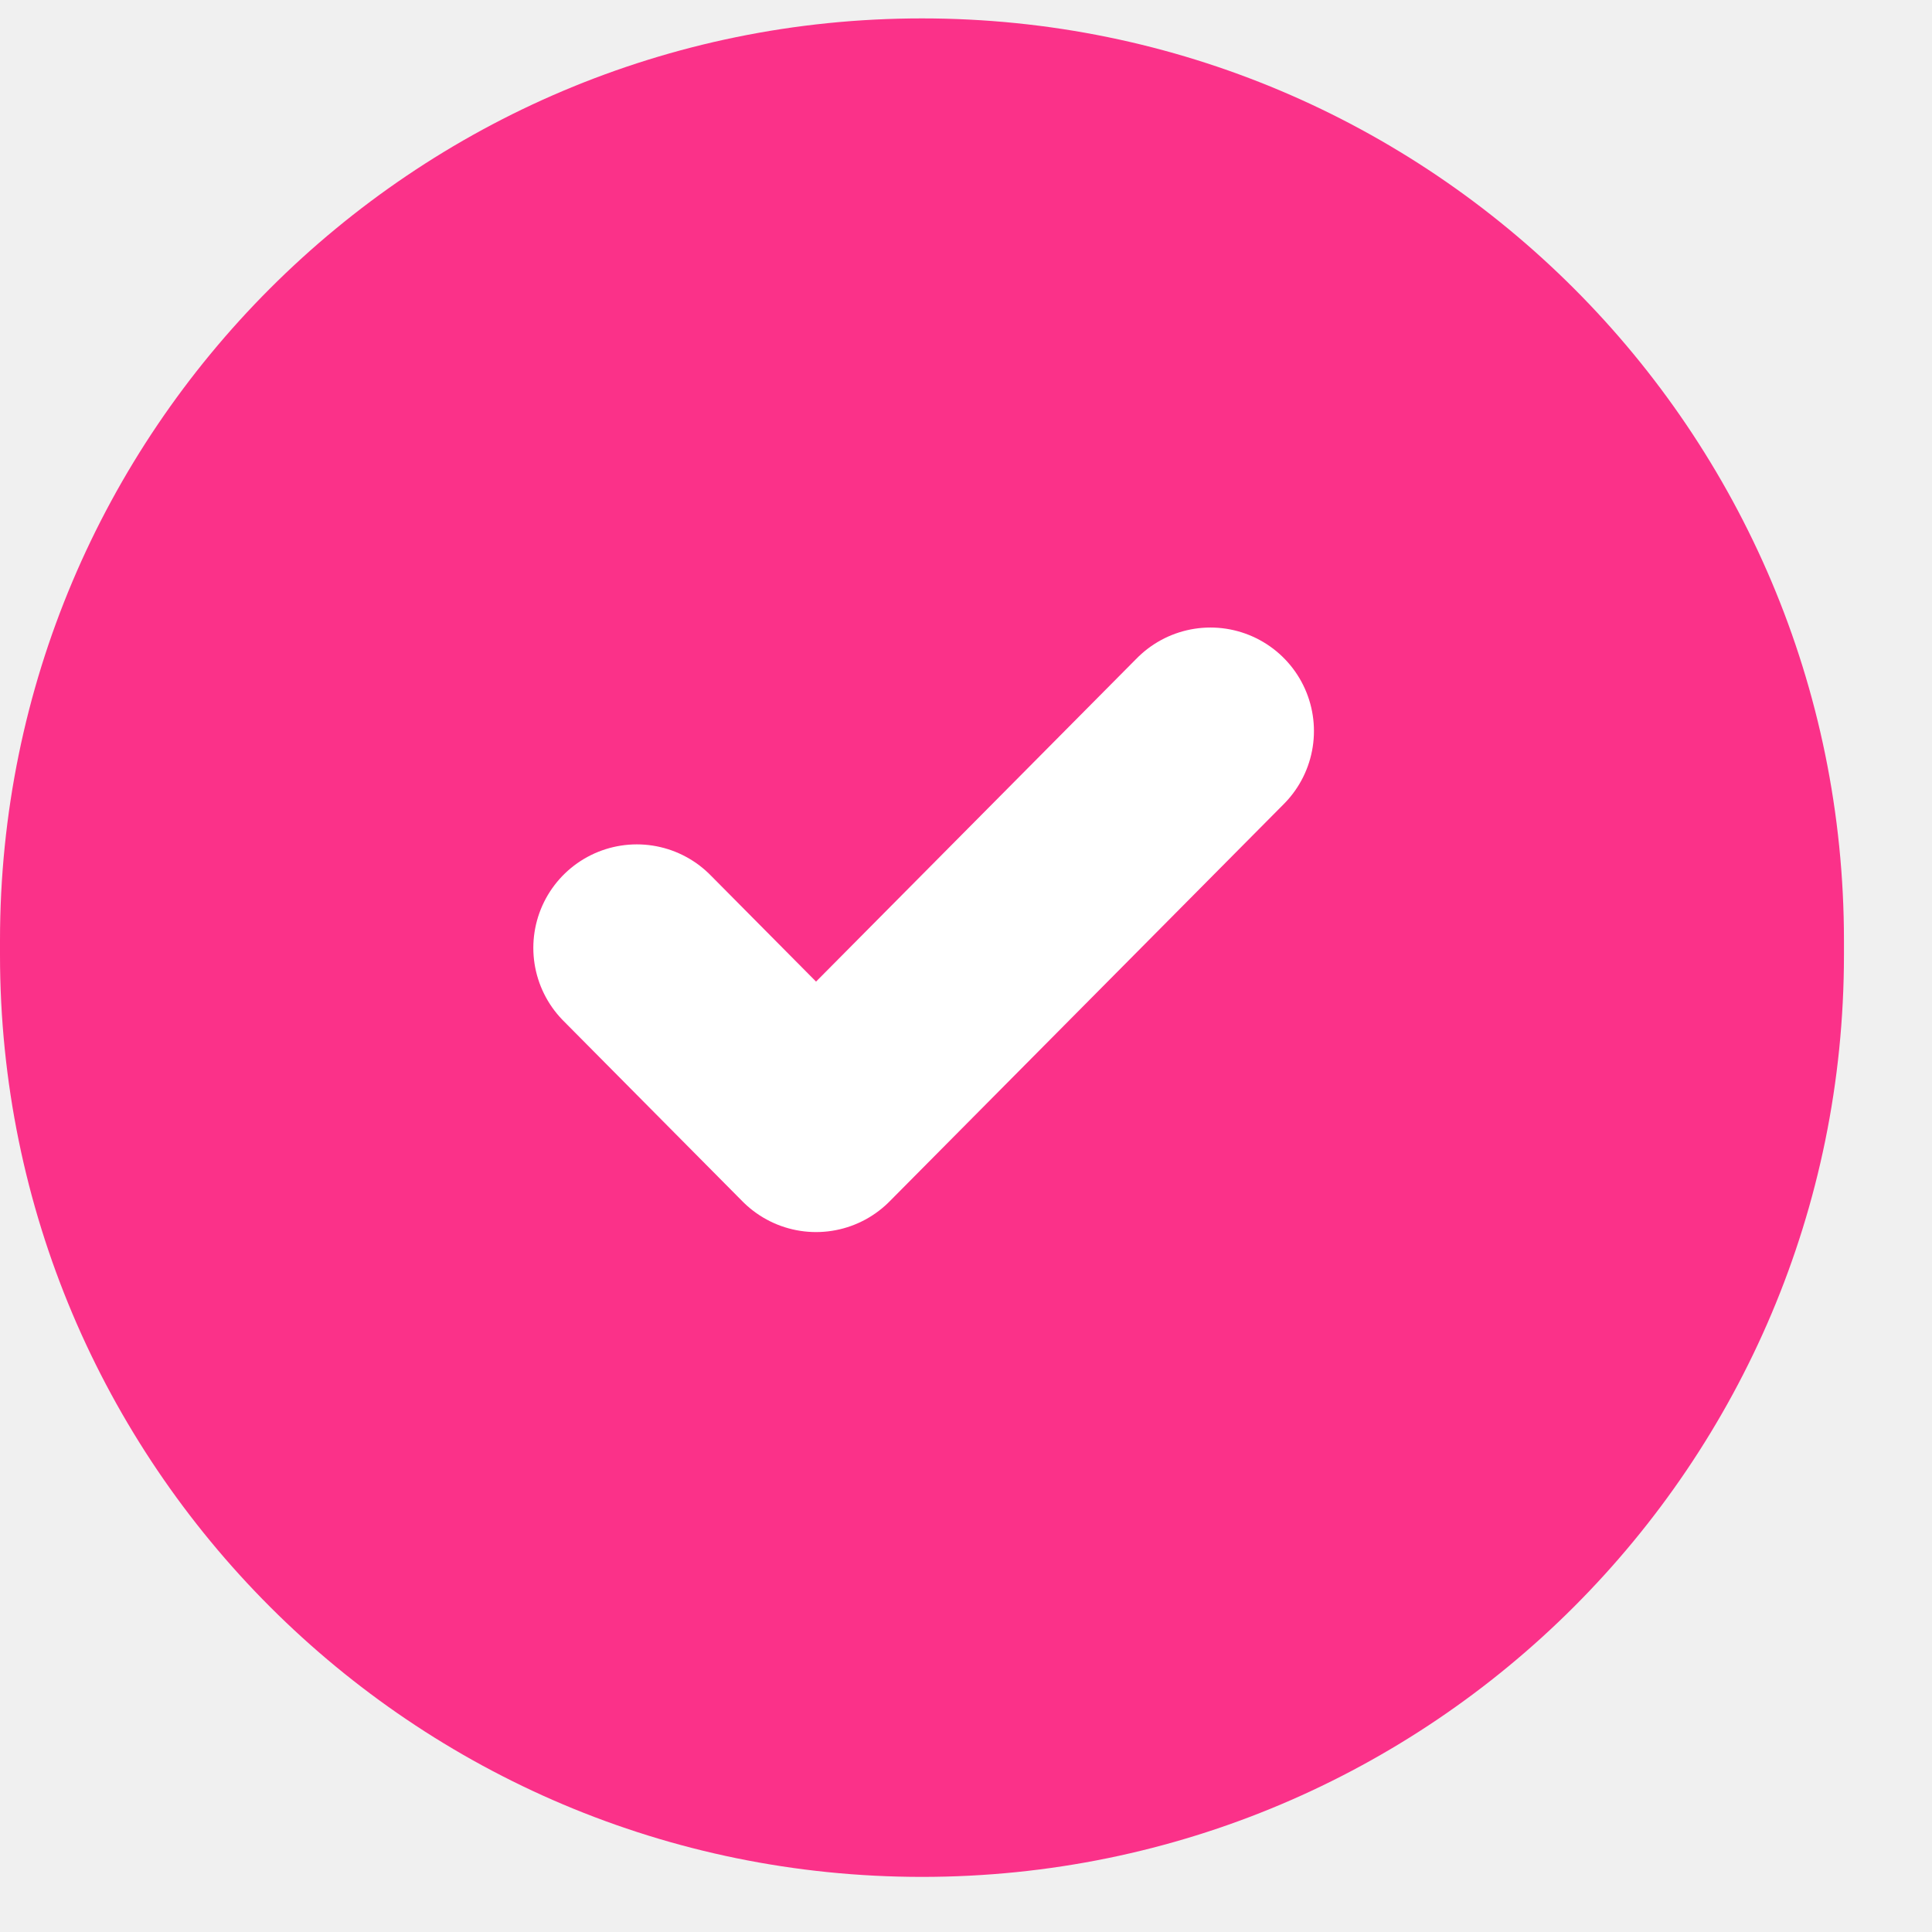
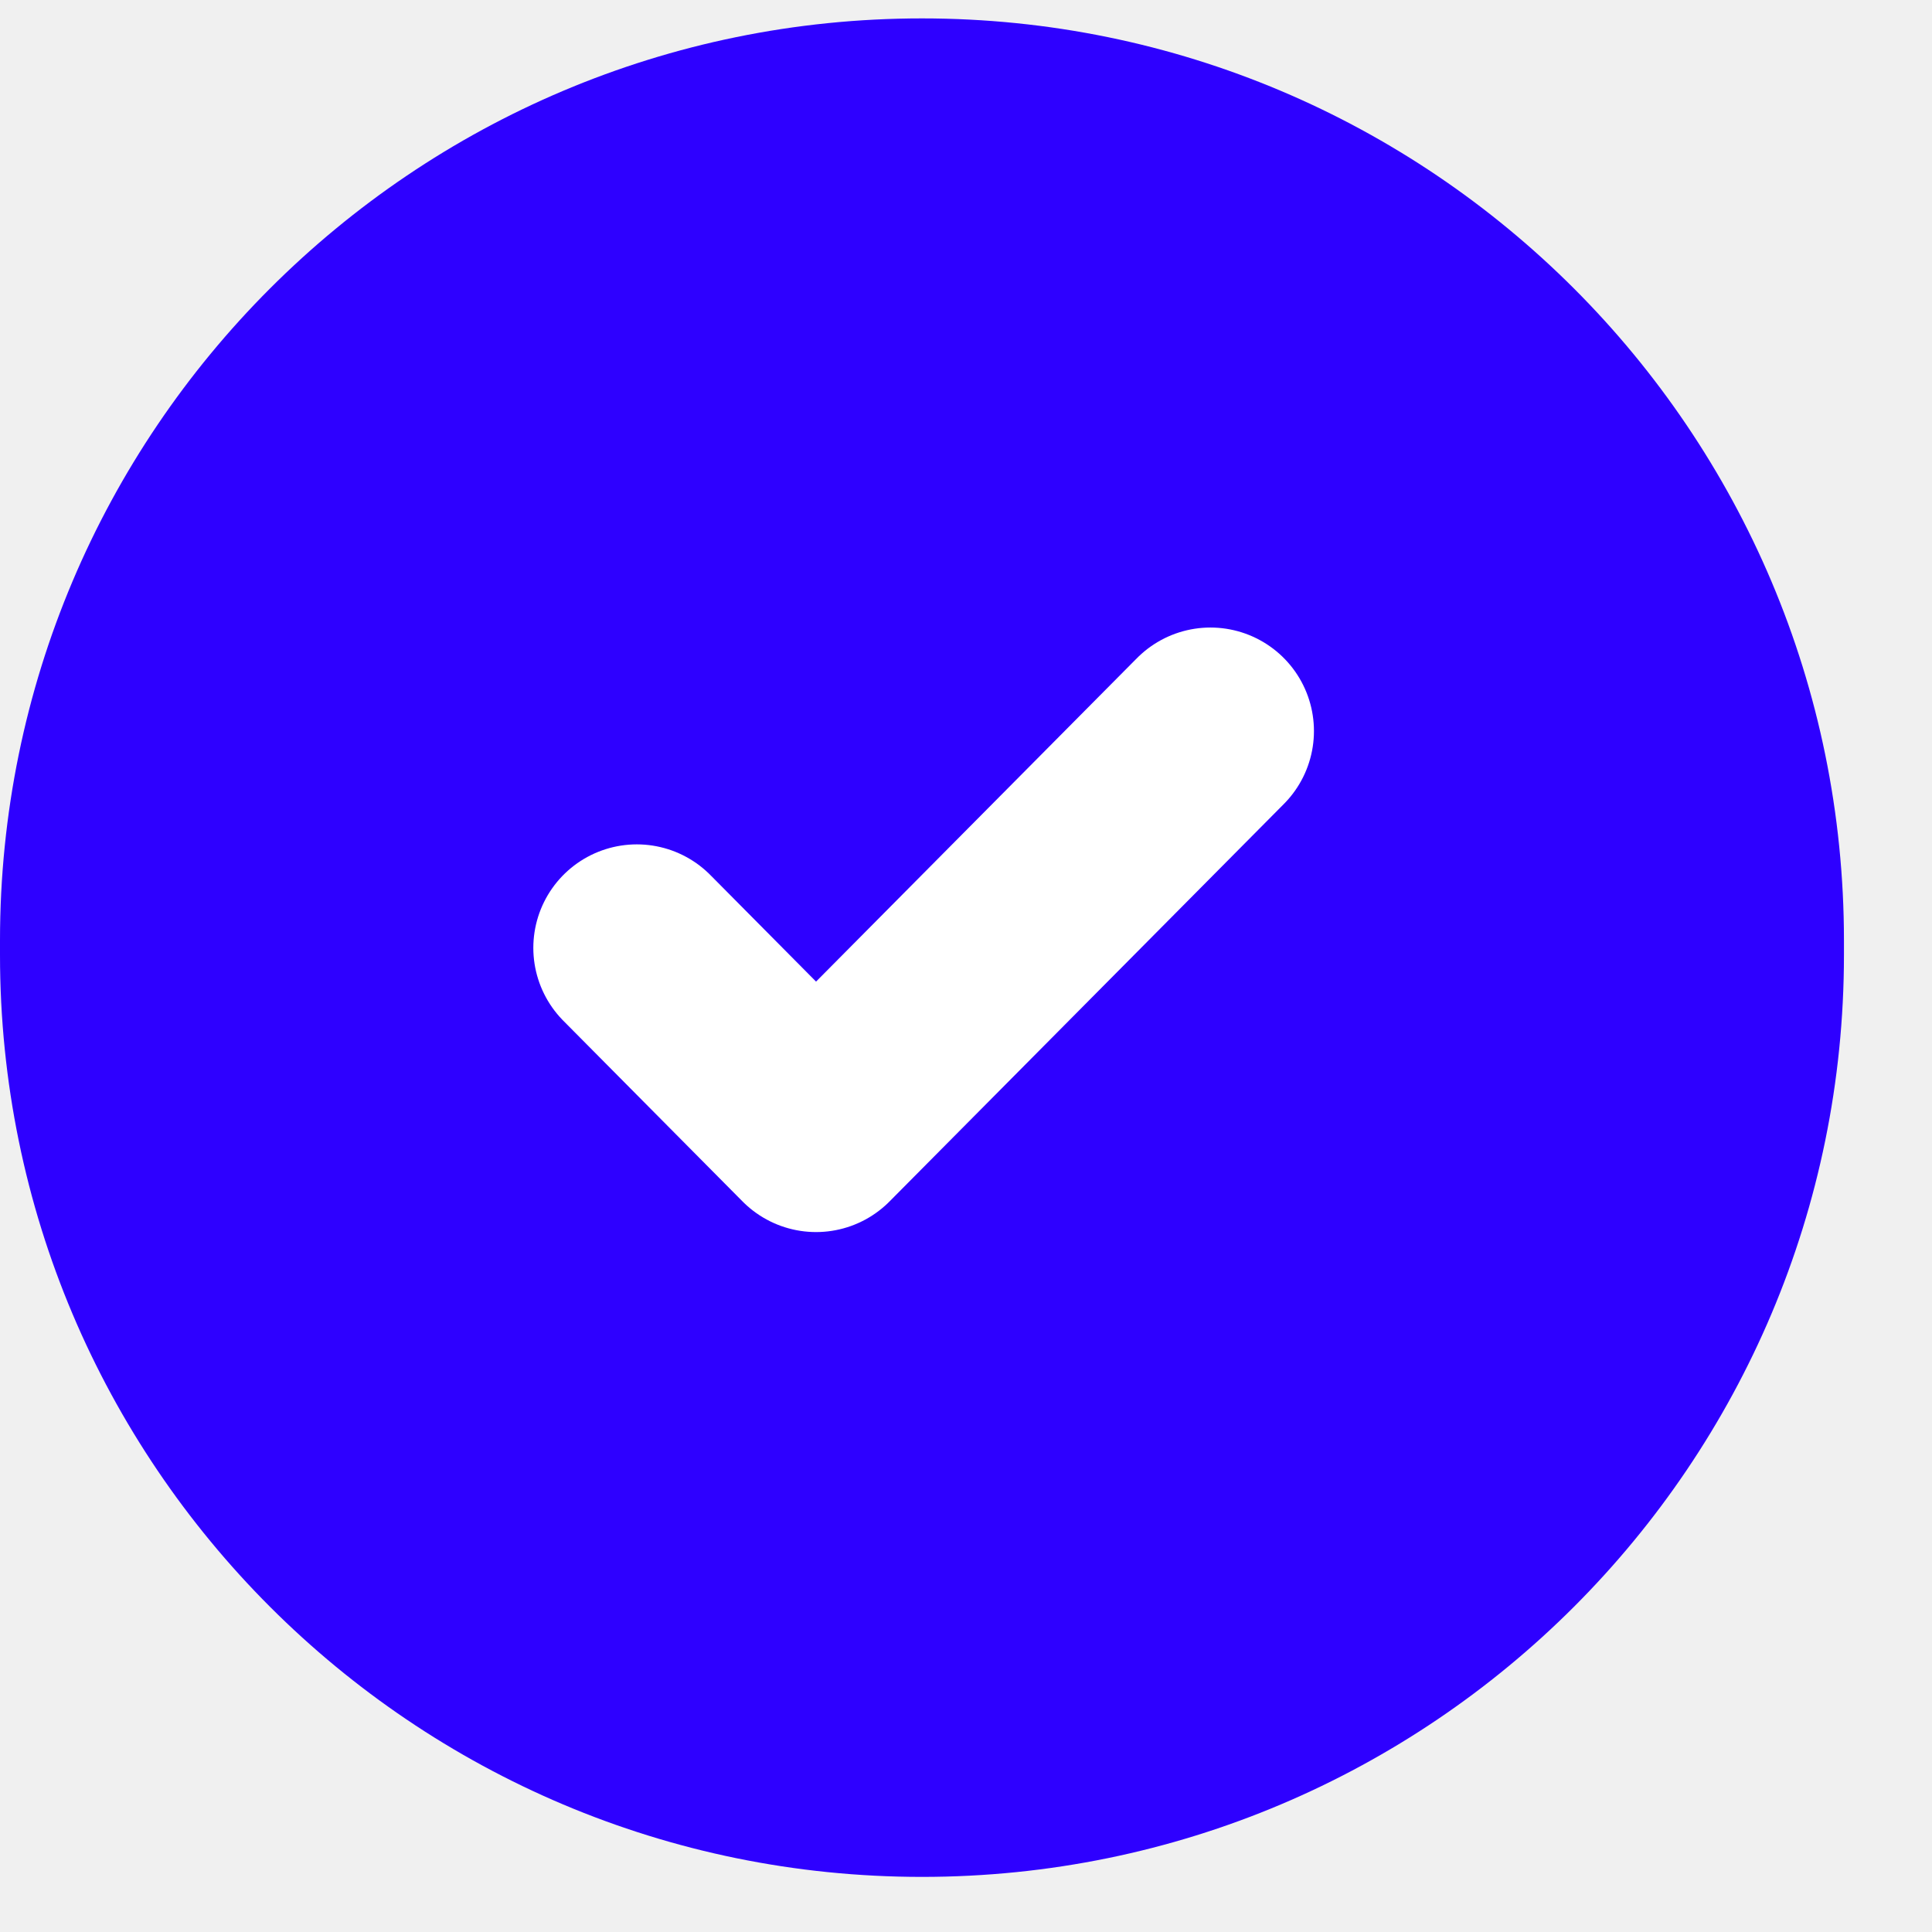
<svg xmlns="http://www.w3.org/2000/svg" width="21" height="21" viewBox="0 0 21 21" fill="none">
-   <rect y="0.2" width="20.043" height="20.201" rx="10.022" fill="#FB3189" />
+   <rect y="0.2" width="20.043" height="20.201" rx="10.022" fill="#2E00FF" />
  <g clip-path="url(#clip0_9354_7641)">
    <path d="M13.157 7.946L8.87 12.267L6.922 10.303" stroke="white" stroke-width="2.25" stroke-linecap="round" stroke-linejoin="round" />
  </g>
  <defs>
    <clipPath id="clip0_9354_7641">
      <rect width="9.353" height="9.428" fill="white" transform="translate(5.35938 5.58618)" />
    </clipPath>
  </defs>
</svg>
